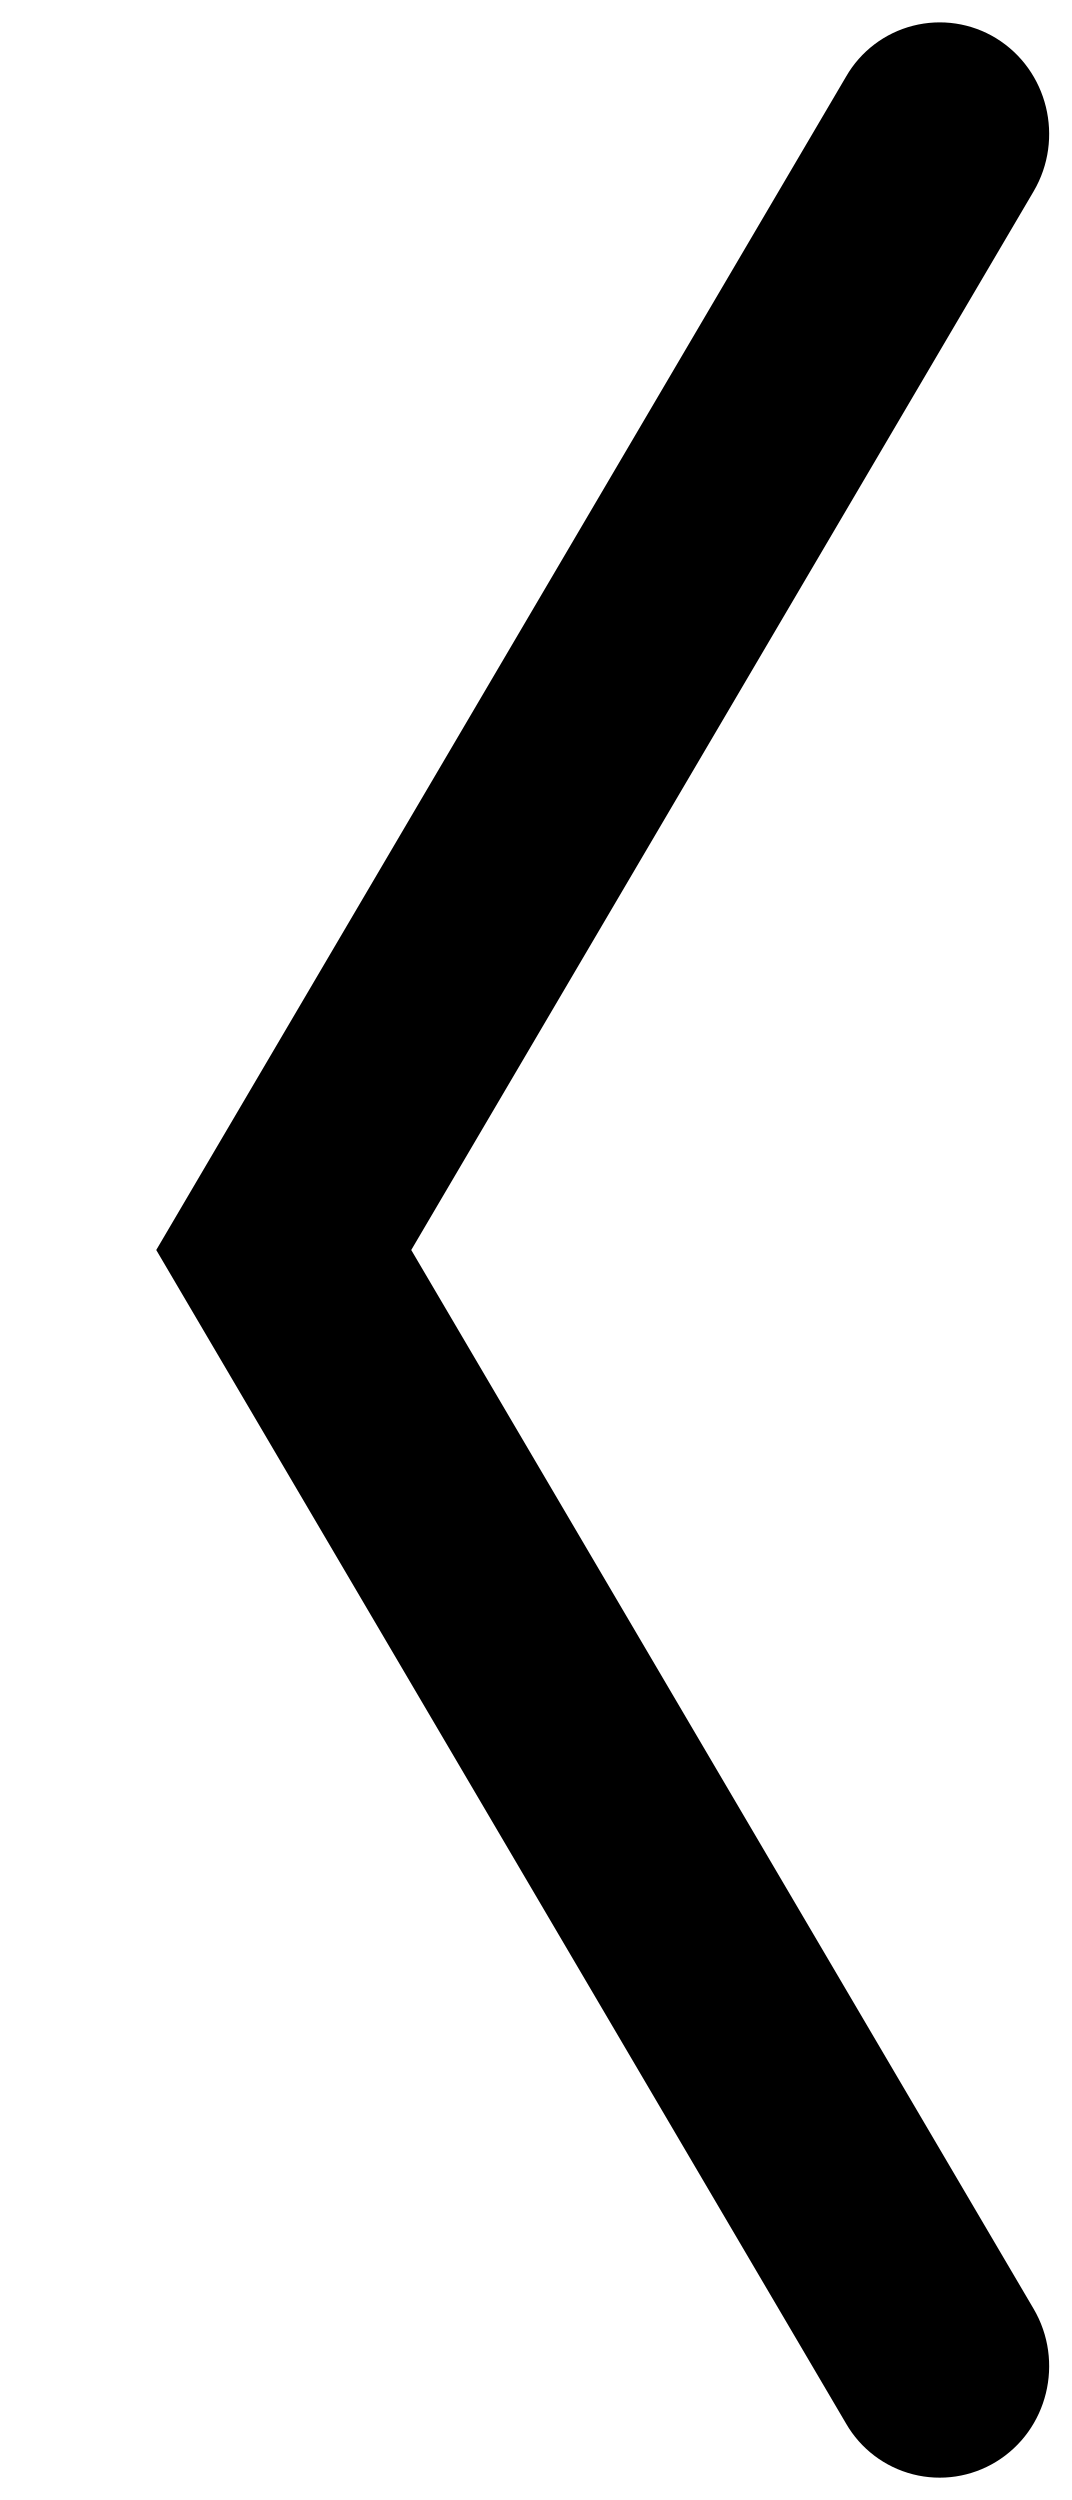
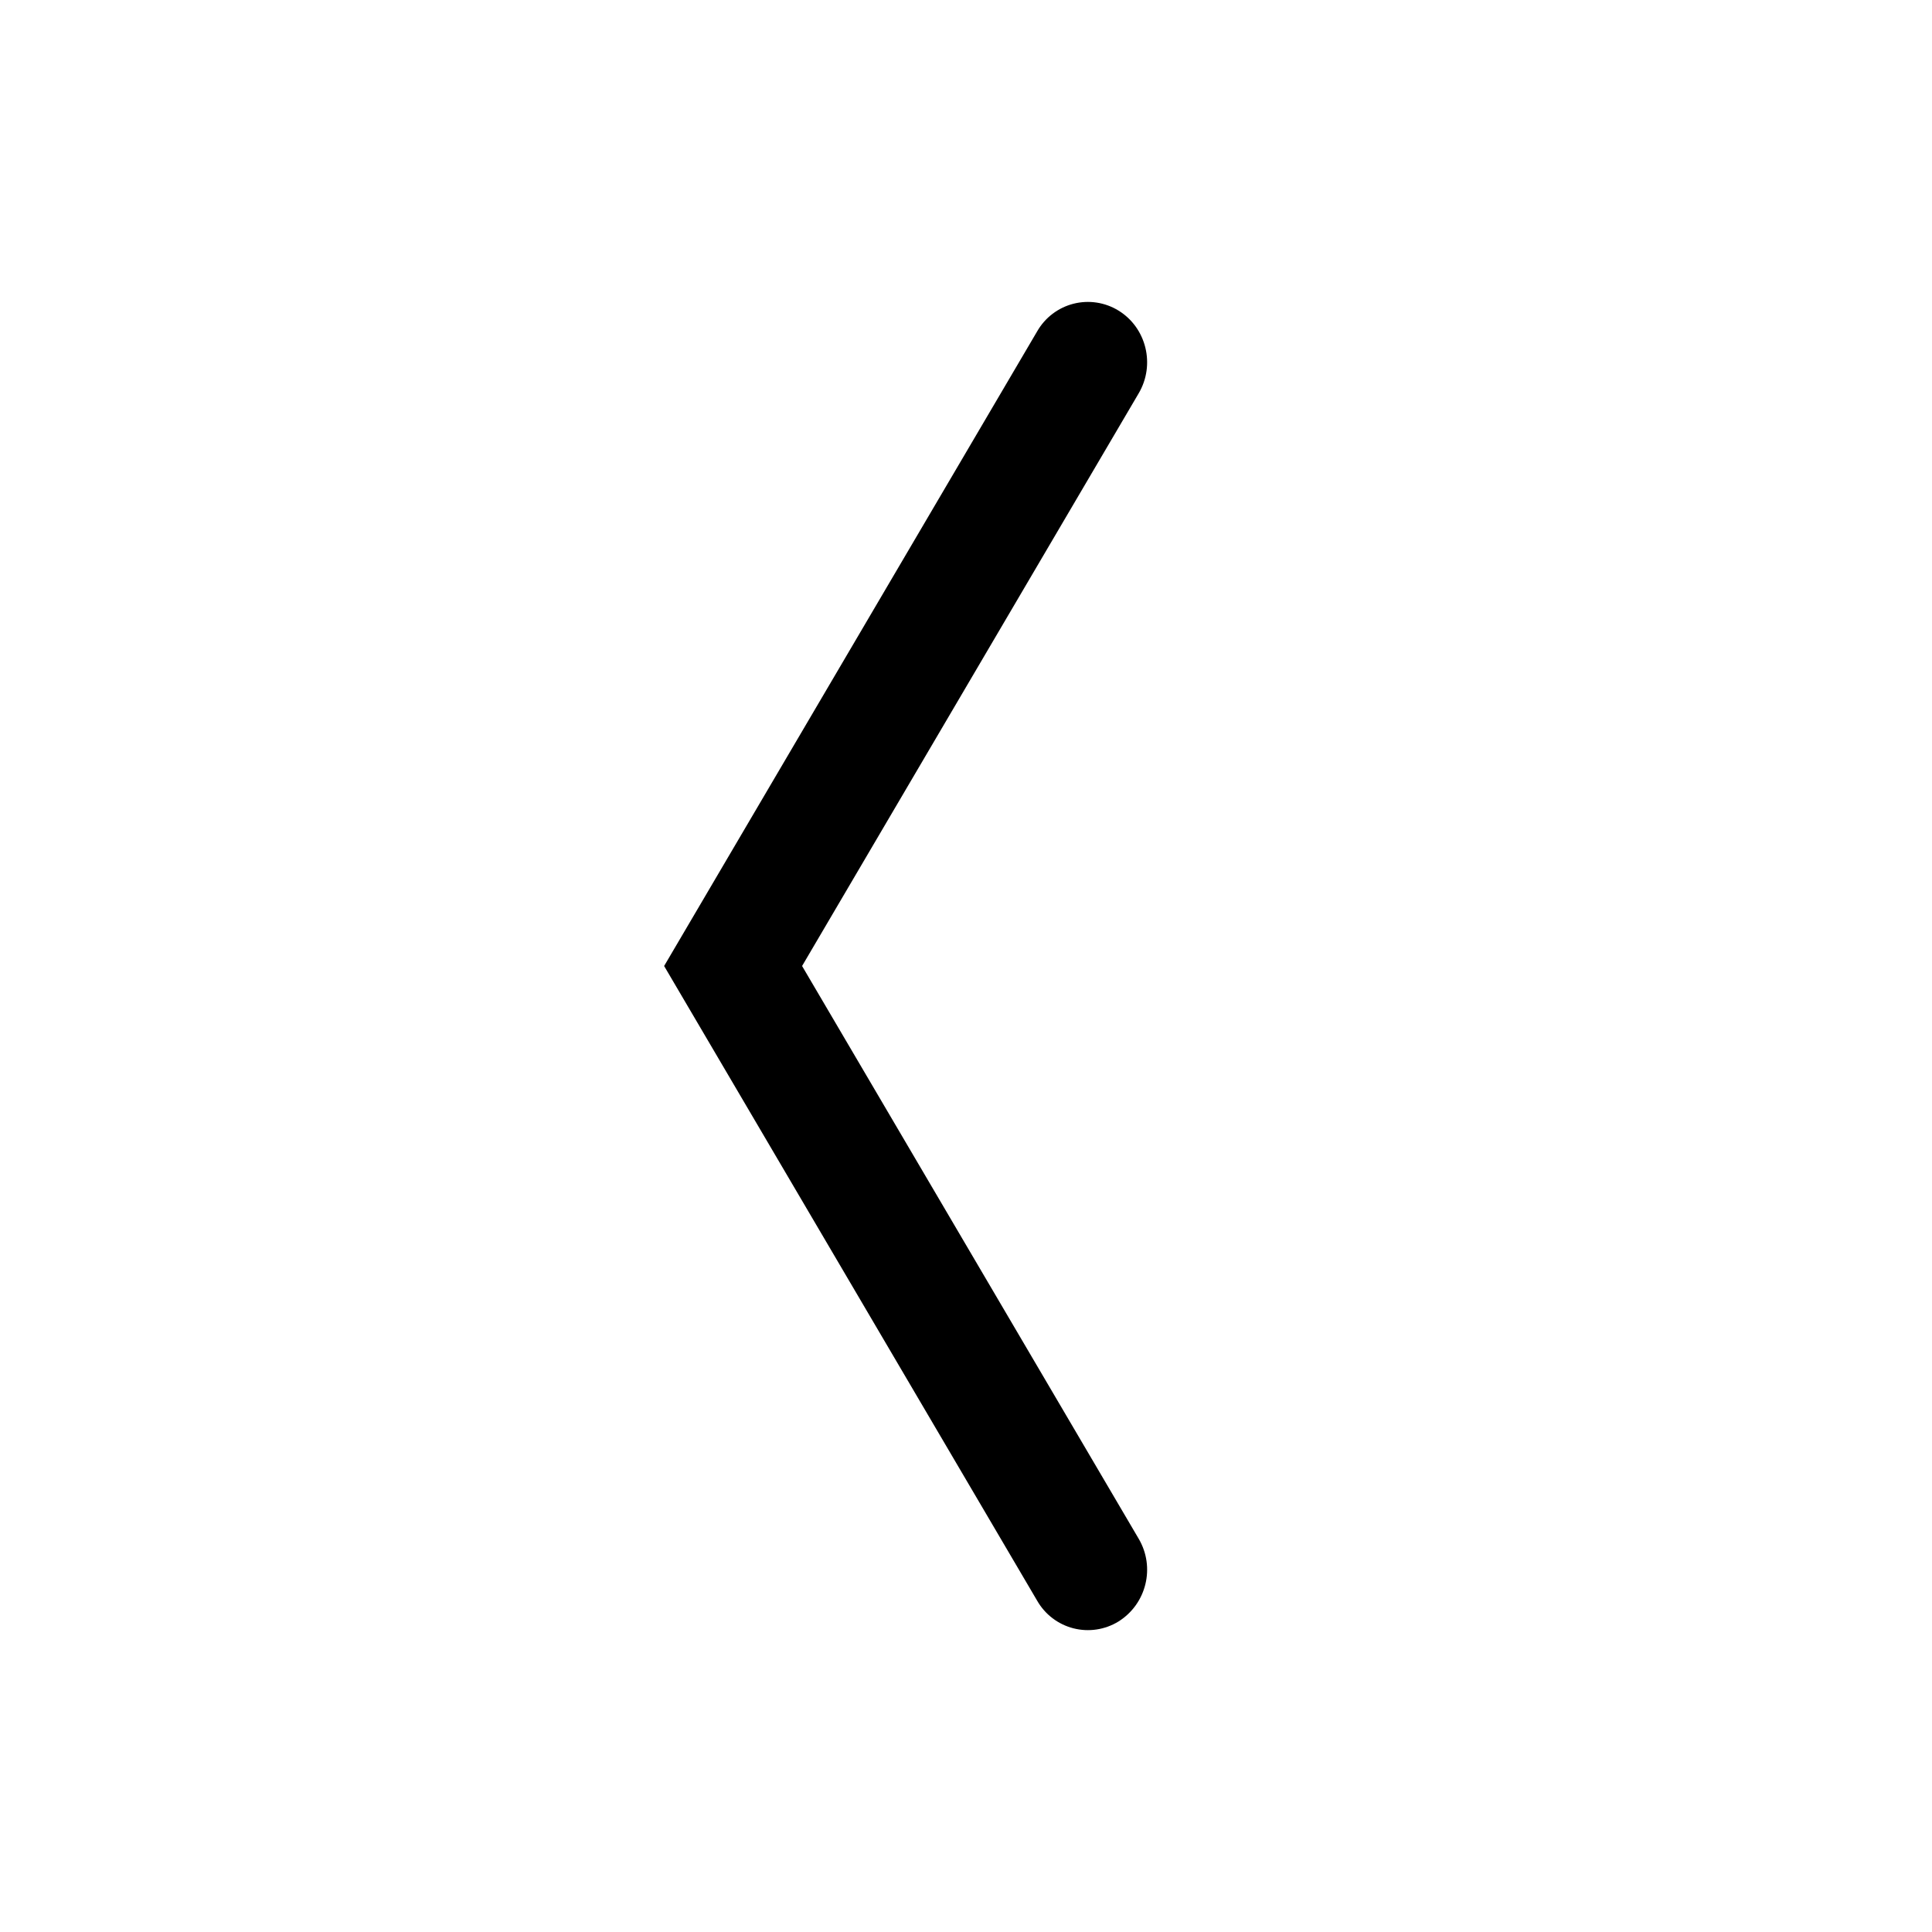
- <svg xmlns="http://www.w3.org/2000/svg" xmlns:xlink="http://www.w3.org/1999/xlink" width="6" height="14">
+ <svg xmlns="http://www.w3.org/2000/svg" xmlns:xlink="http://www.w3.org/1999/xlink" width="32" height="32">
  <defs>
-     <path d="M8.303 10l3.485 5.929c.174.296.08.68-.21.857a.605.605 0 01-.84-.214L6.875 10l3.863-6.571a.605.605 0 01.84-.215c.29.178.384.562.21.858L8.303 10z" id="a" />
+     <path d="M13.285 16l5.575 9.486a1.012 1.012 0 01-.336 1.372.968.968 0 01-1.344-.343L11 16l6.18-10.514a.968.968 0 011.344-.343c.464.284.615.898.336 1.372L13.285 16z" id="a" />
  </defs>
-   <use xlink:href="#a" transform="translate(-6 -3)" />
+   <use xlink:href="#a" fill-rule="evenodd" />
</svg>
